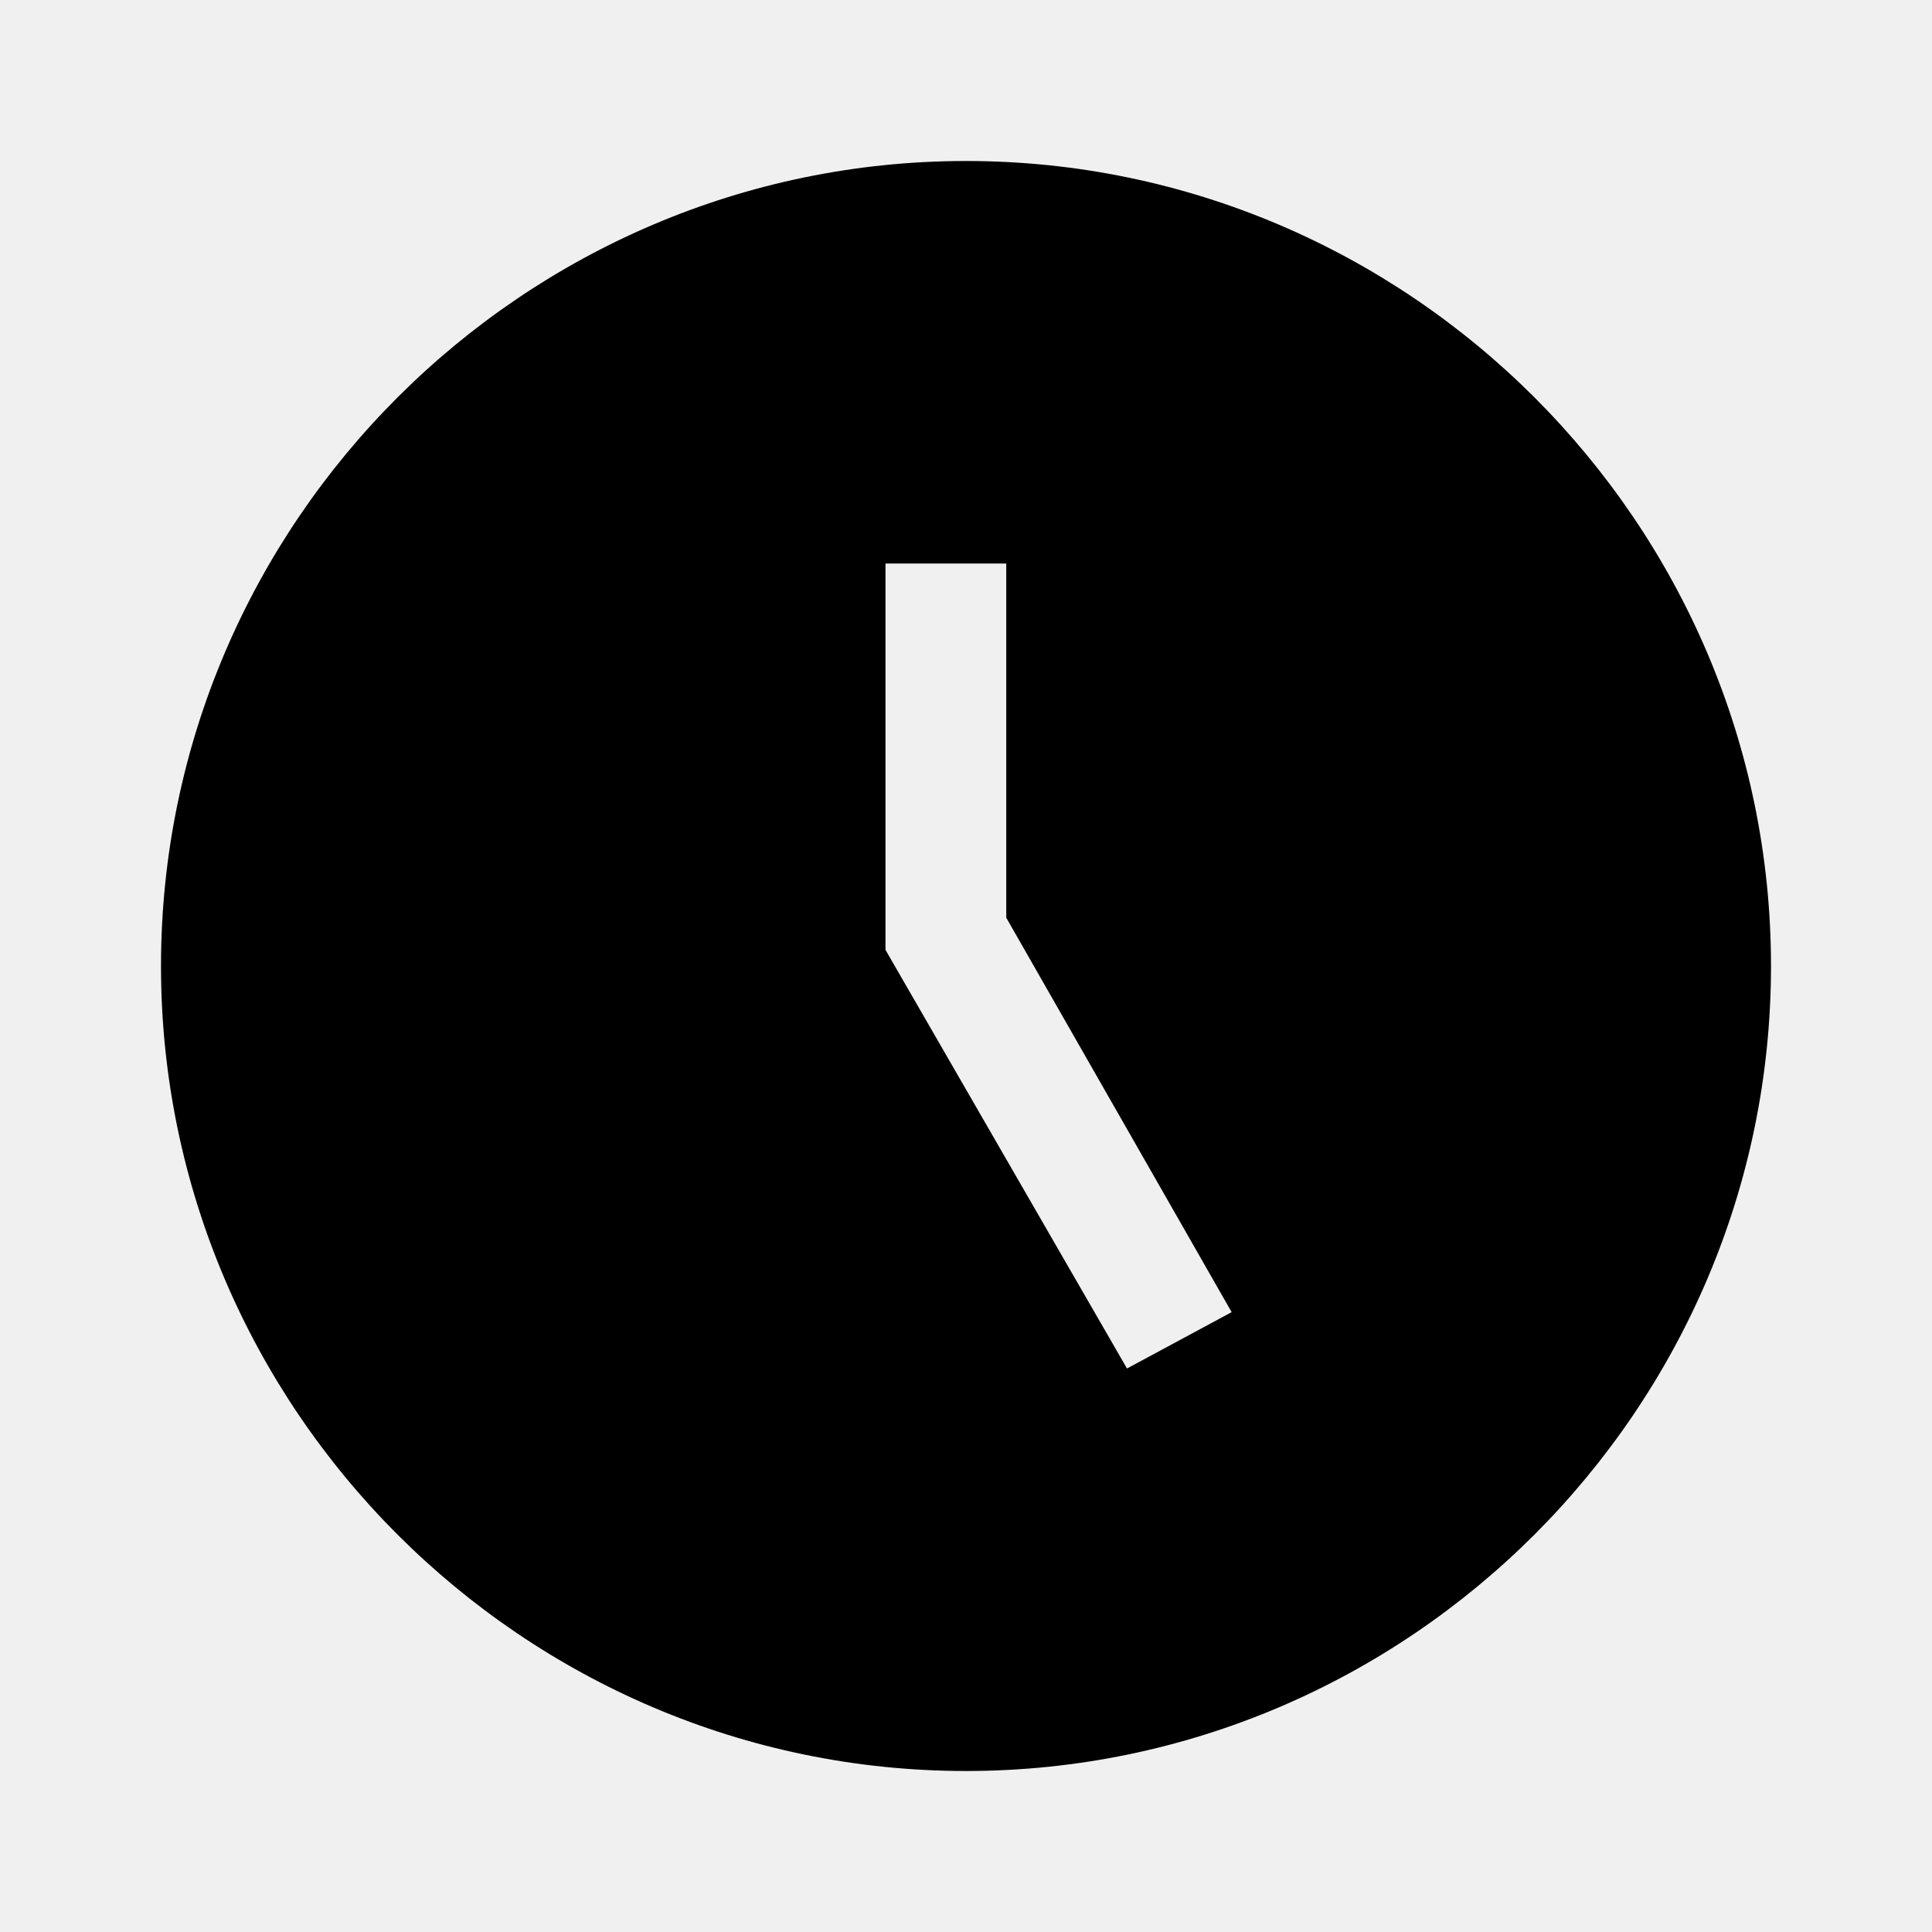
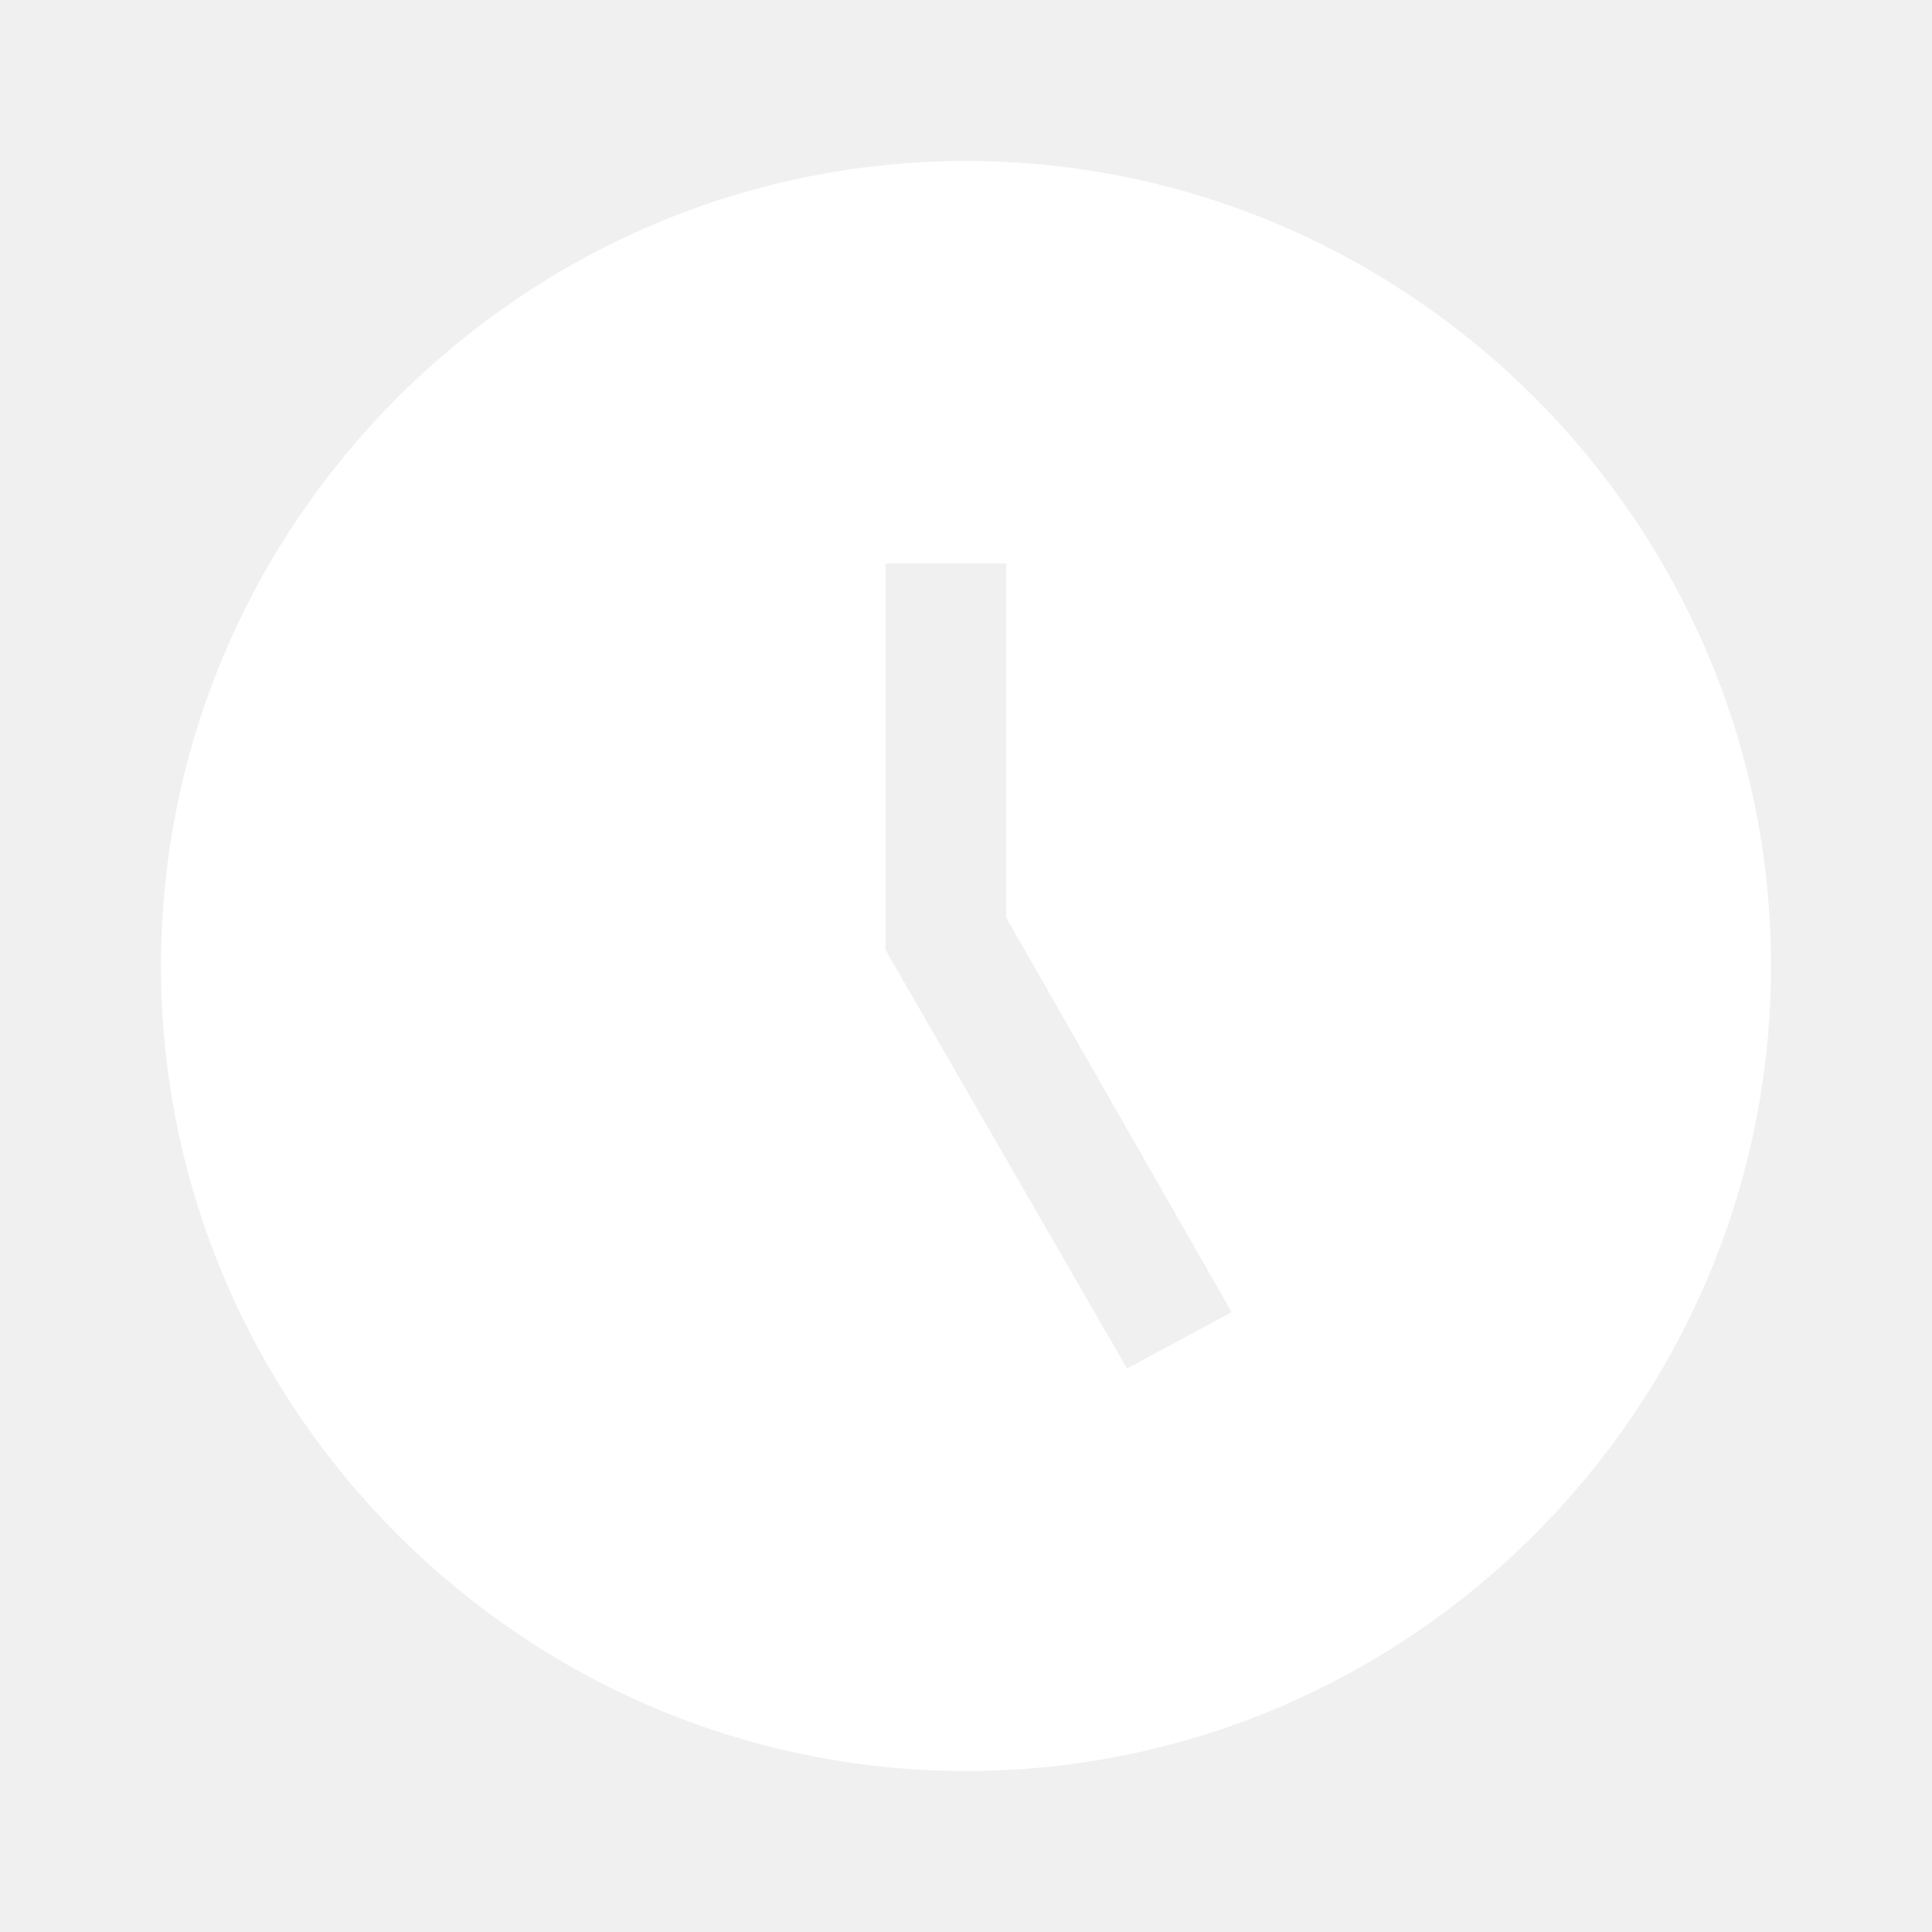
- <svg xmlns="http://www.w3.org/2000/svg" viewBox="0 0 24 24">
-   <path d="M12 2C6.5 2 2 6.5 2 12C2 17.5 6.5 22 12 22C17.5 22 22 17.5 22 12S17.5 2 12 2M14 17L11 11.8V7H12.5V11.4L15.3 16.3L14 17Z" />
+ <svg xmlns="http://www.w3.org/2000/svg" viewBox="0 0 24 24" width="20px">
+   <path d="M12 2C6.5 2 2 6.5 2 12C2 17.5 6.5 22 12 22C17.5 22 22 17.5 22 12S17.5 2 12 2M14 17L11 11.8V7H12.5V11.4L15.3 16.3L14 17Z" fill="#ffffff" />
</svg>
